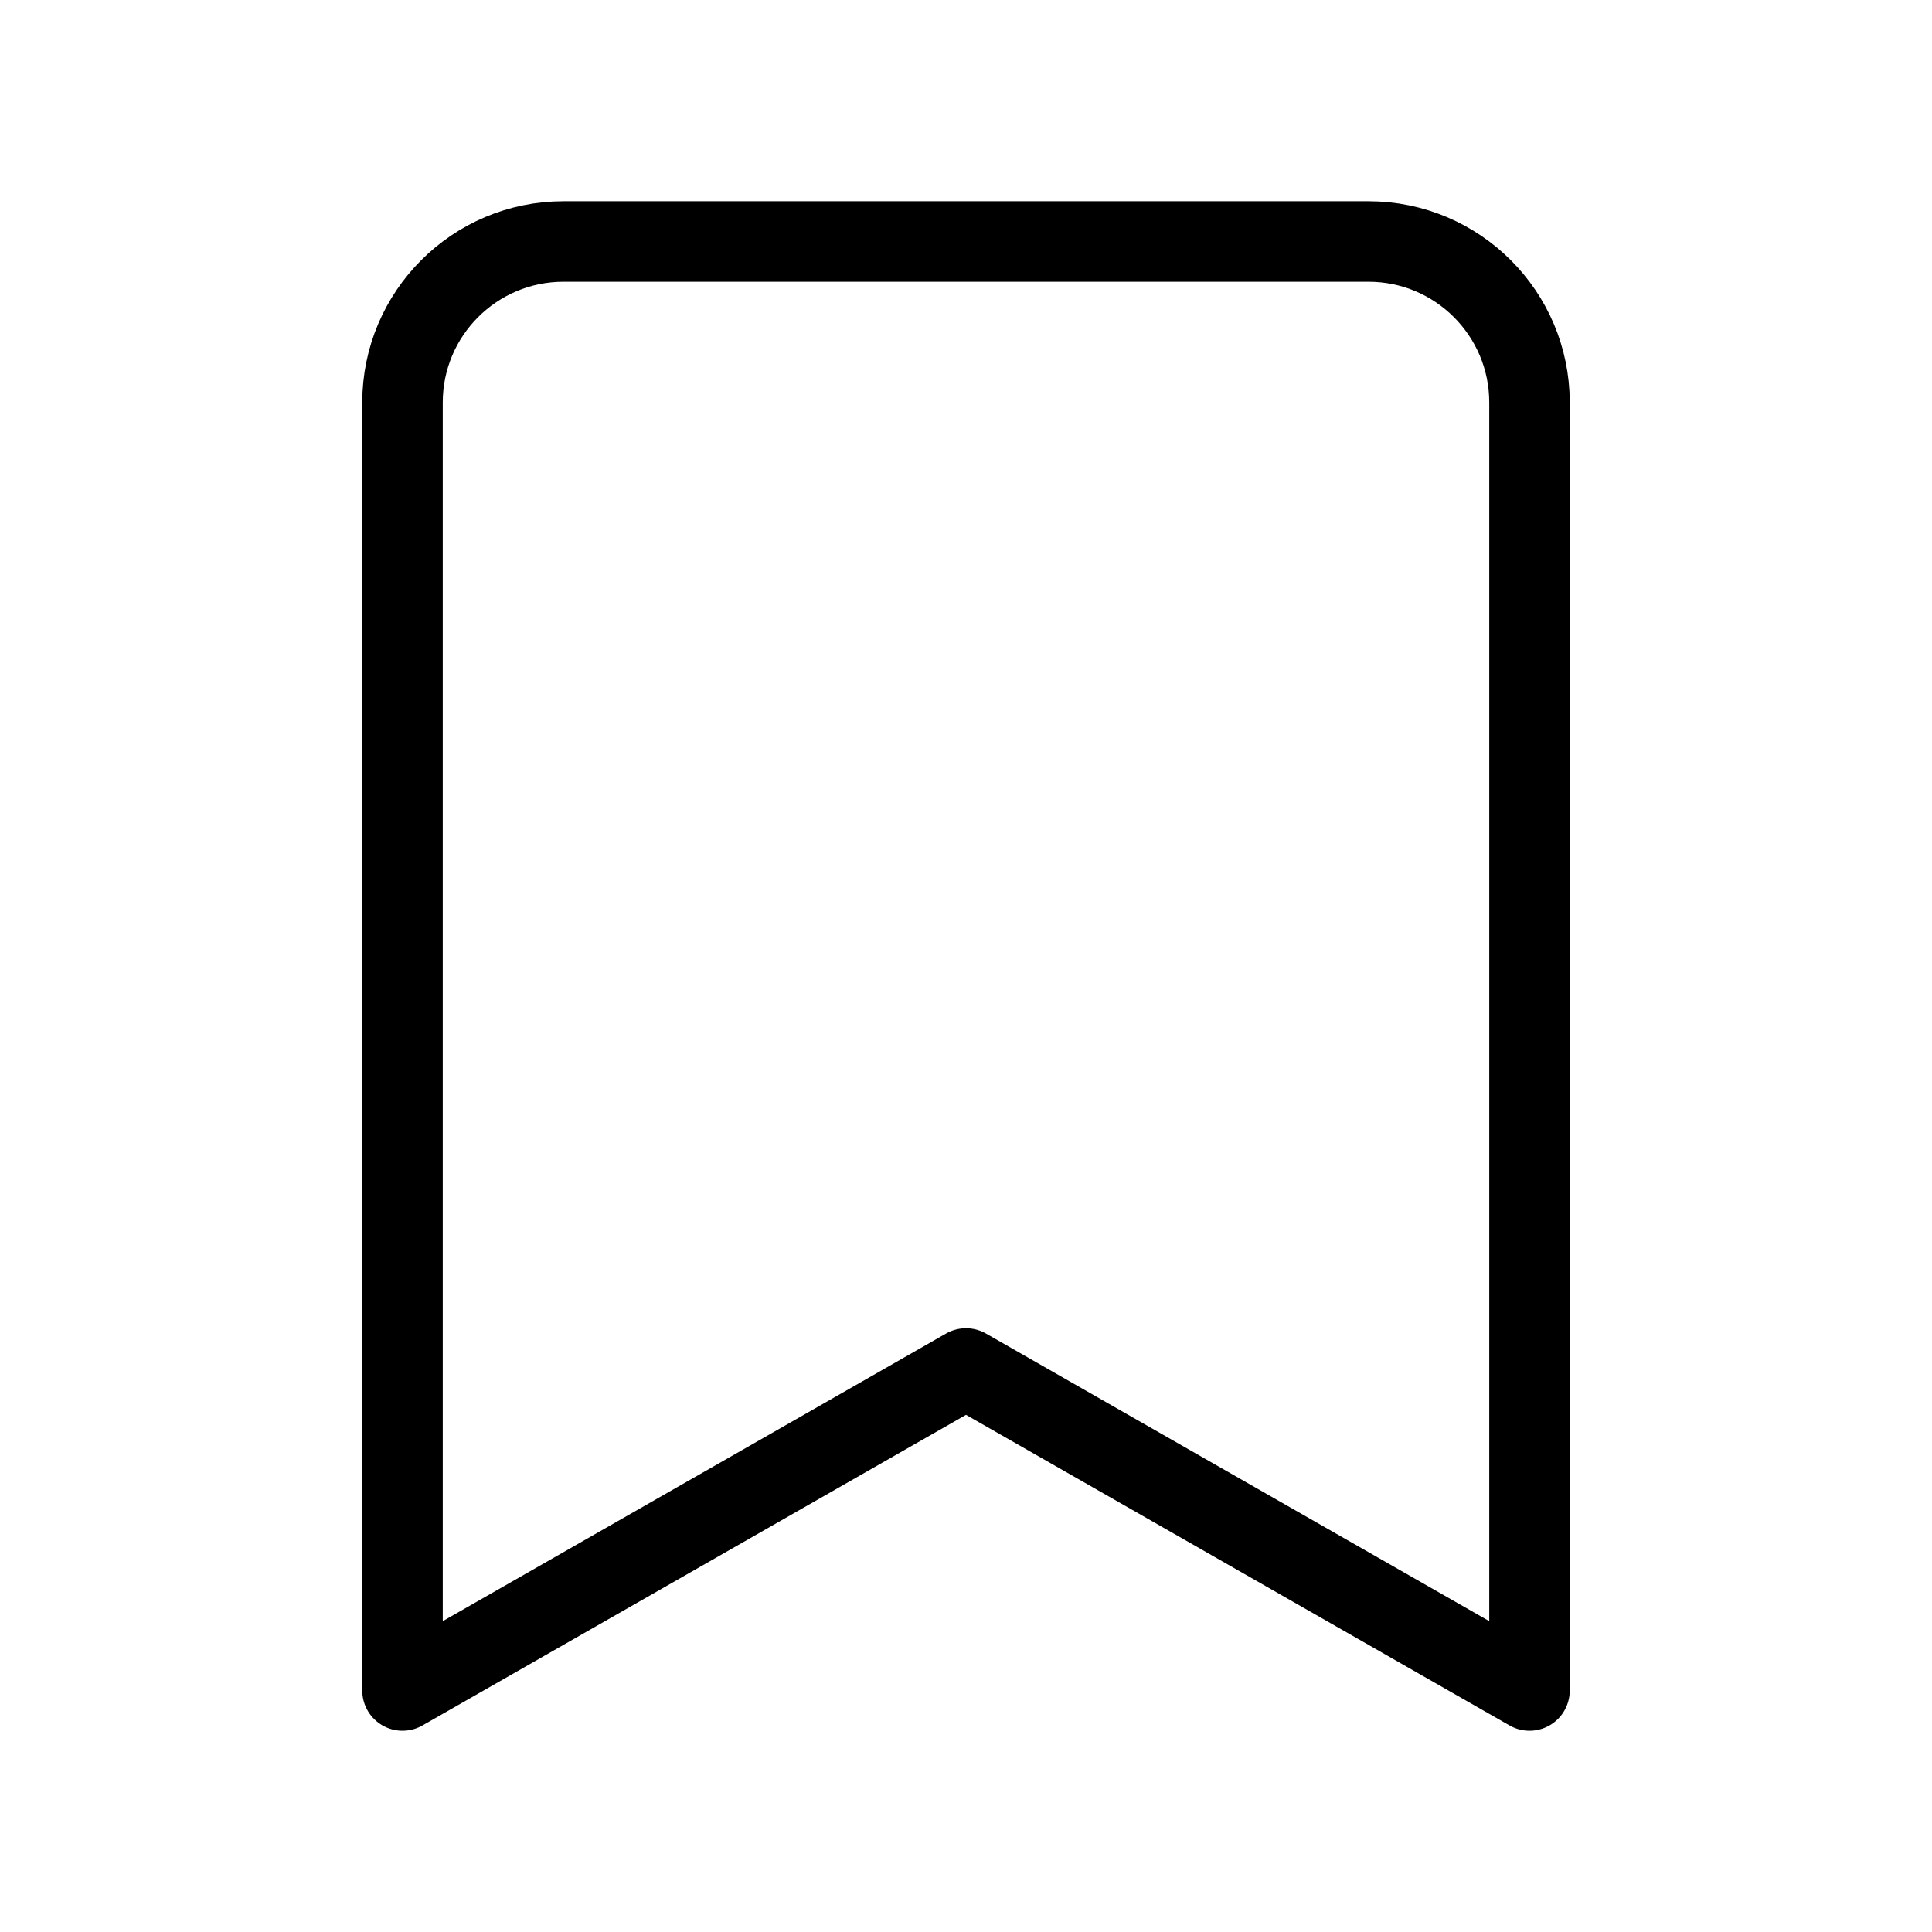
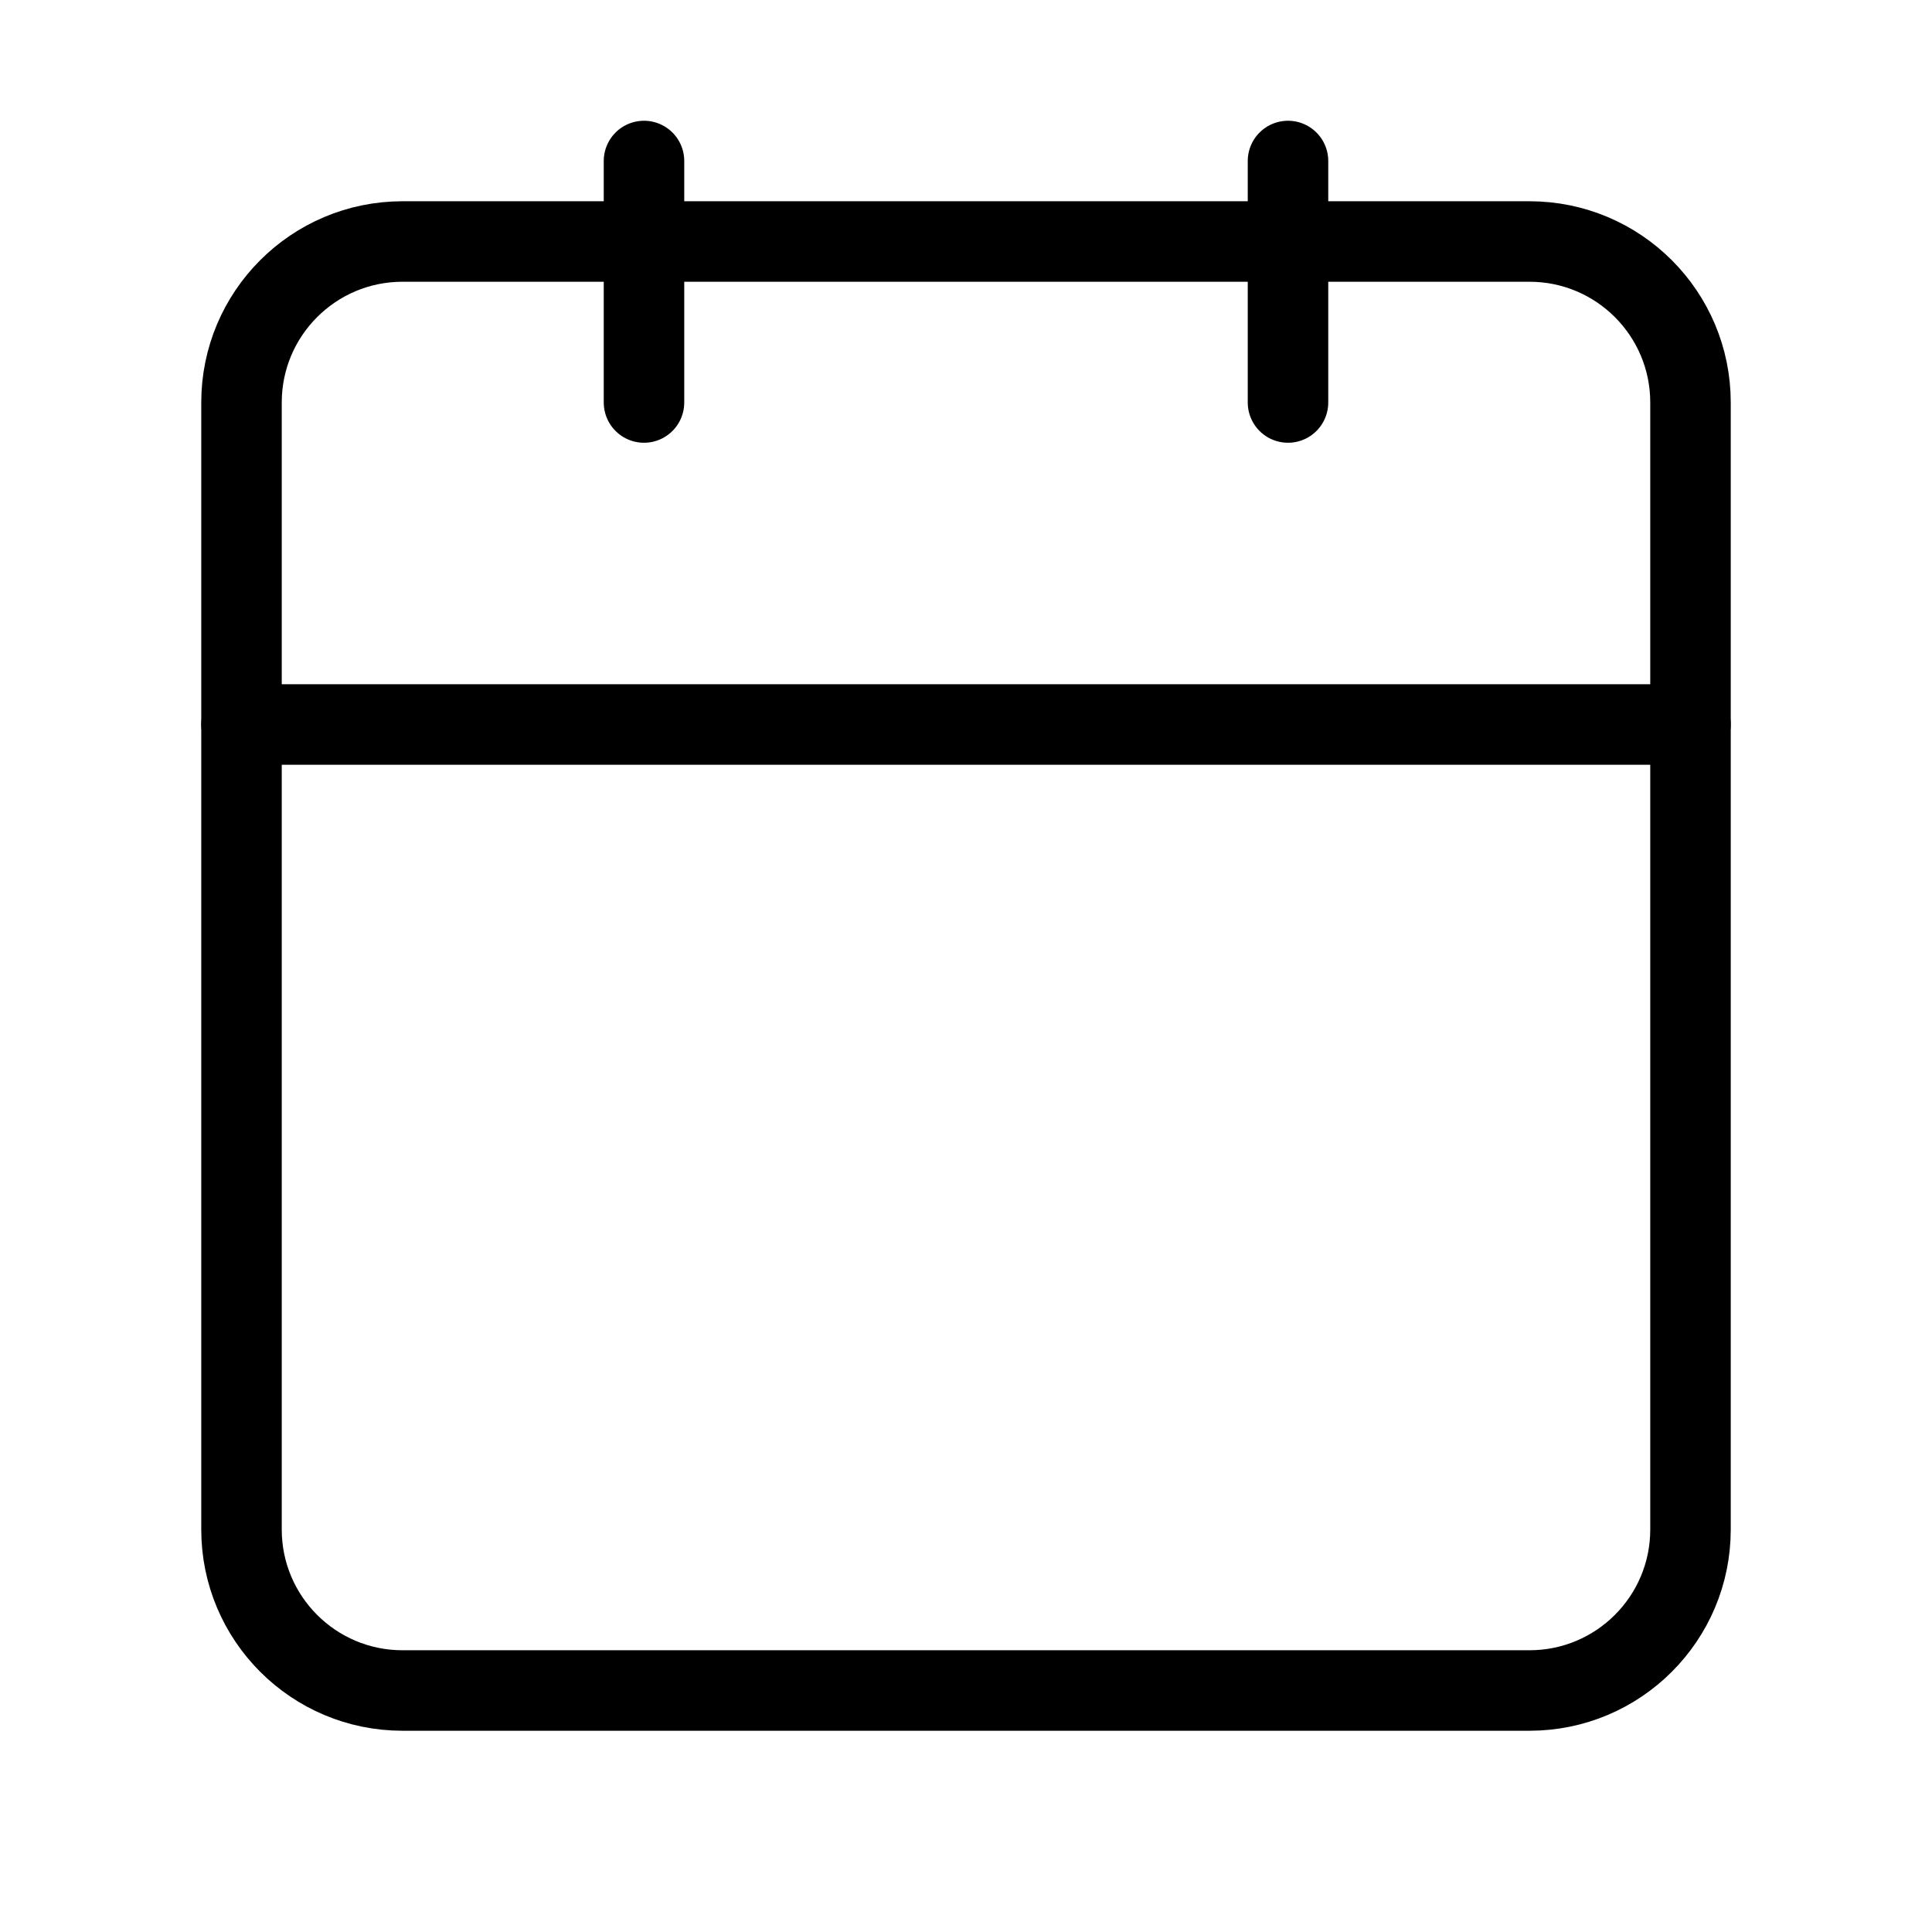
<svg xmlns="http://www.w3.org/2000/svg" width="1em" height="1em" viewBox="0 0 24 24" fill="none" stroke="currentColor" stroke-width="1" stroke-linecap="round" stroke-linejoin="round" aria-hidden="true" focusable="false">
-   <path d="m19 21-7-4-7 4V5a2 2 0 0 1 2-2h10a2 2 0 0 1 2 2z" />
+   <path d="M8 2v3" />
+   <path d="M16 2v3" />
+   <rect x="3" y="3" width="18" height="18" rx="2" />
+   <path d="M3 9h18" />
</svg>
